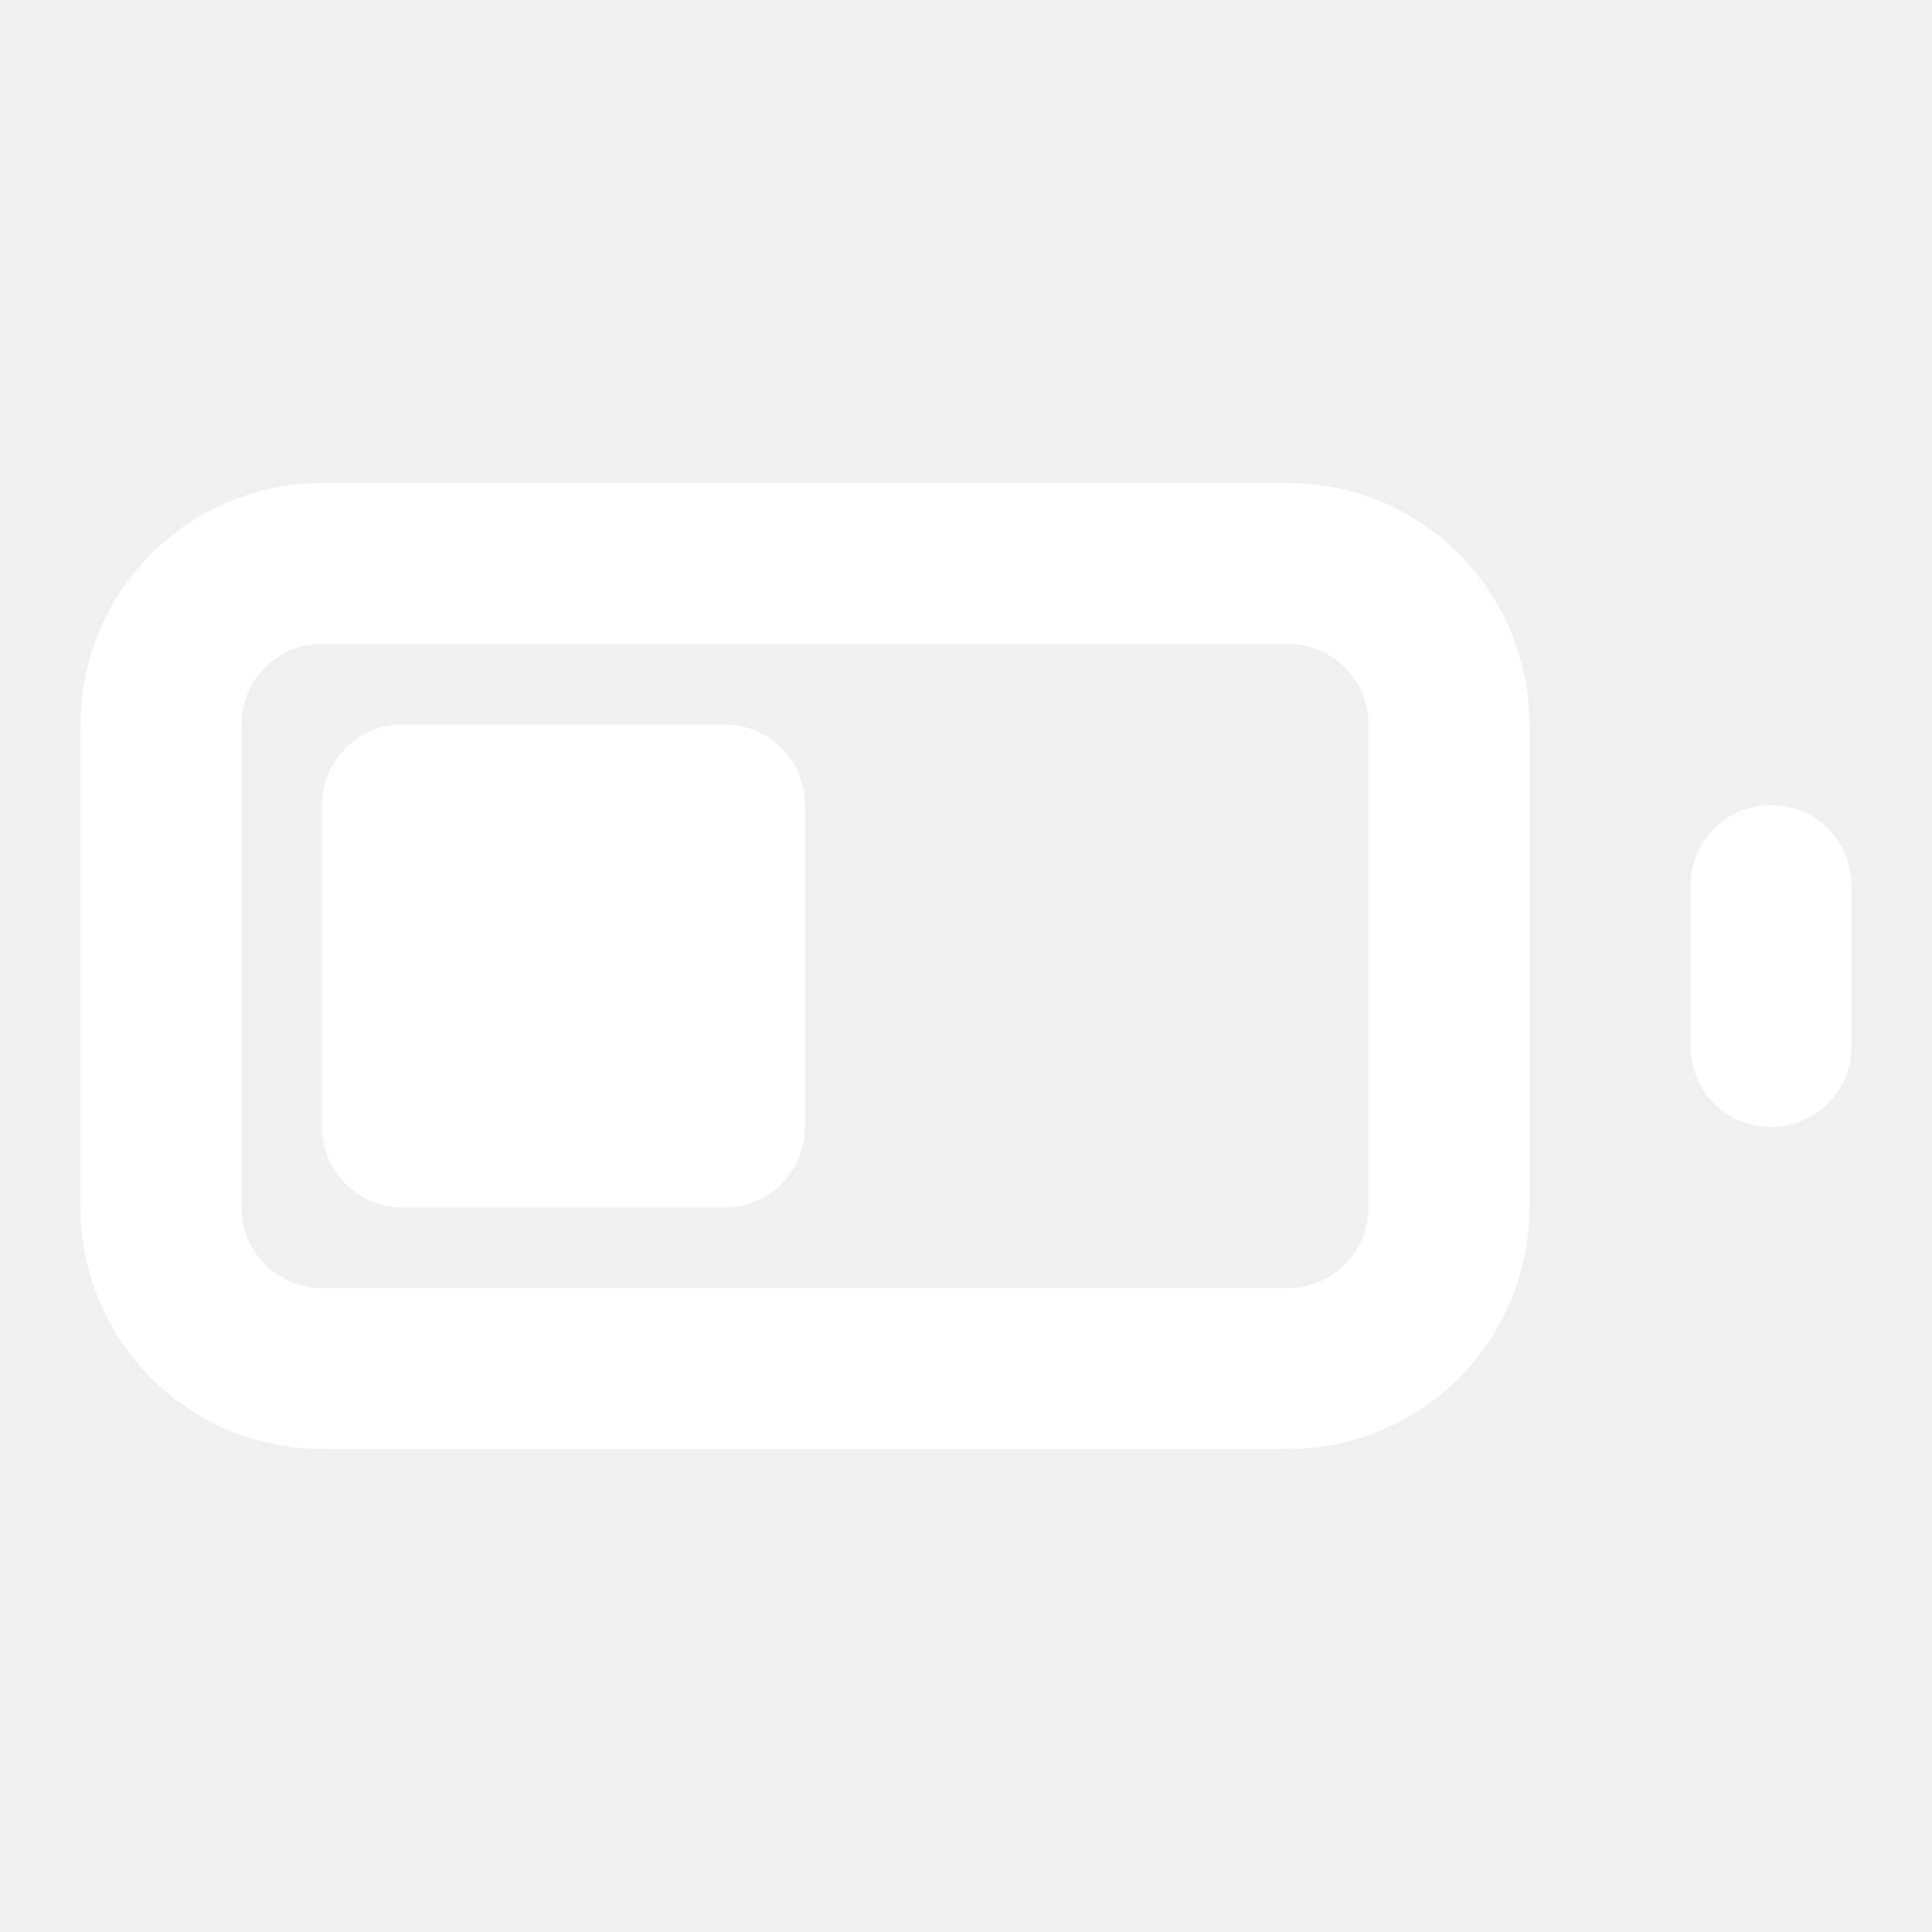
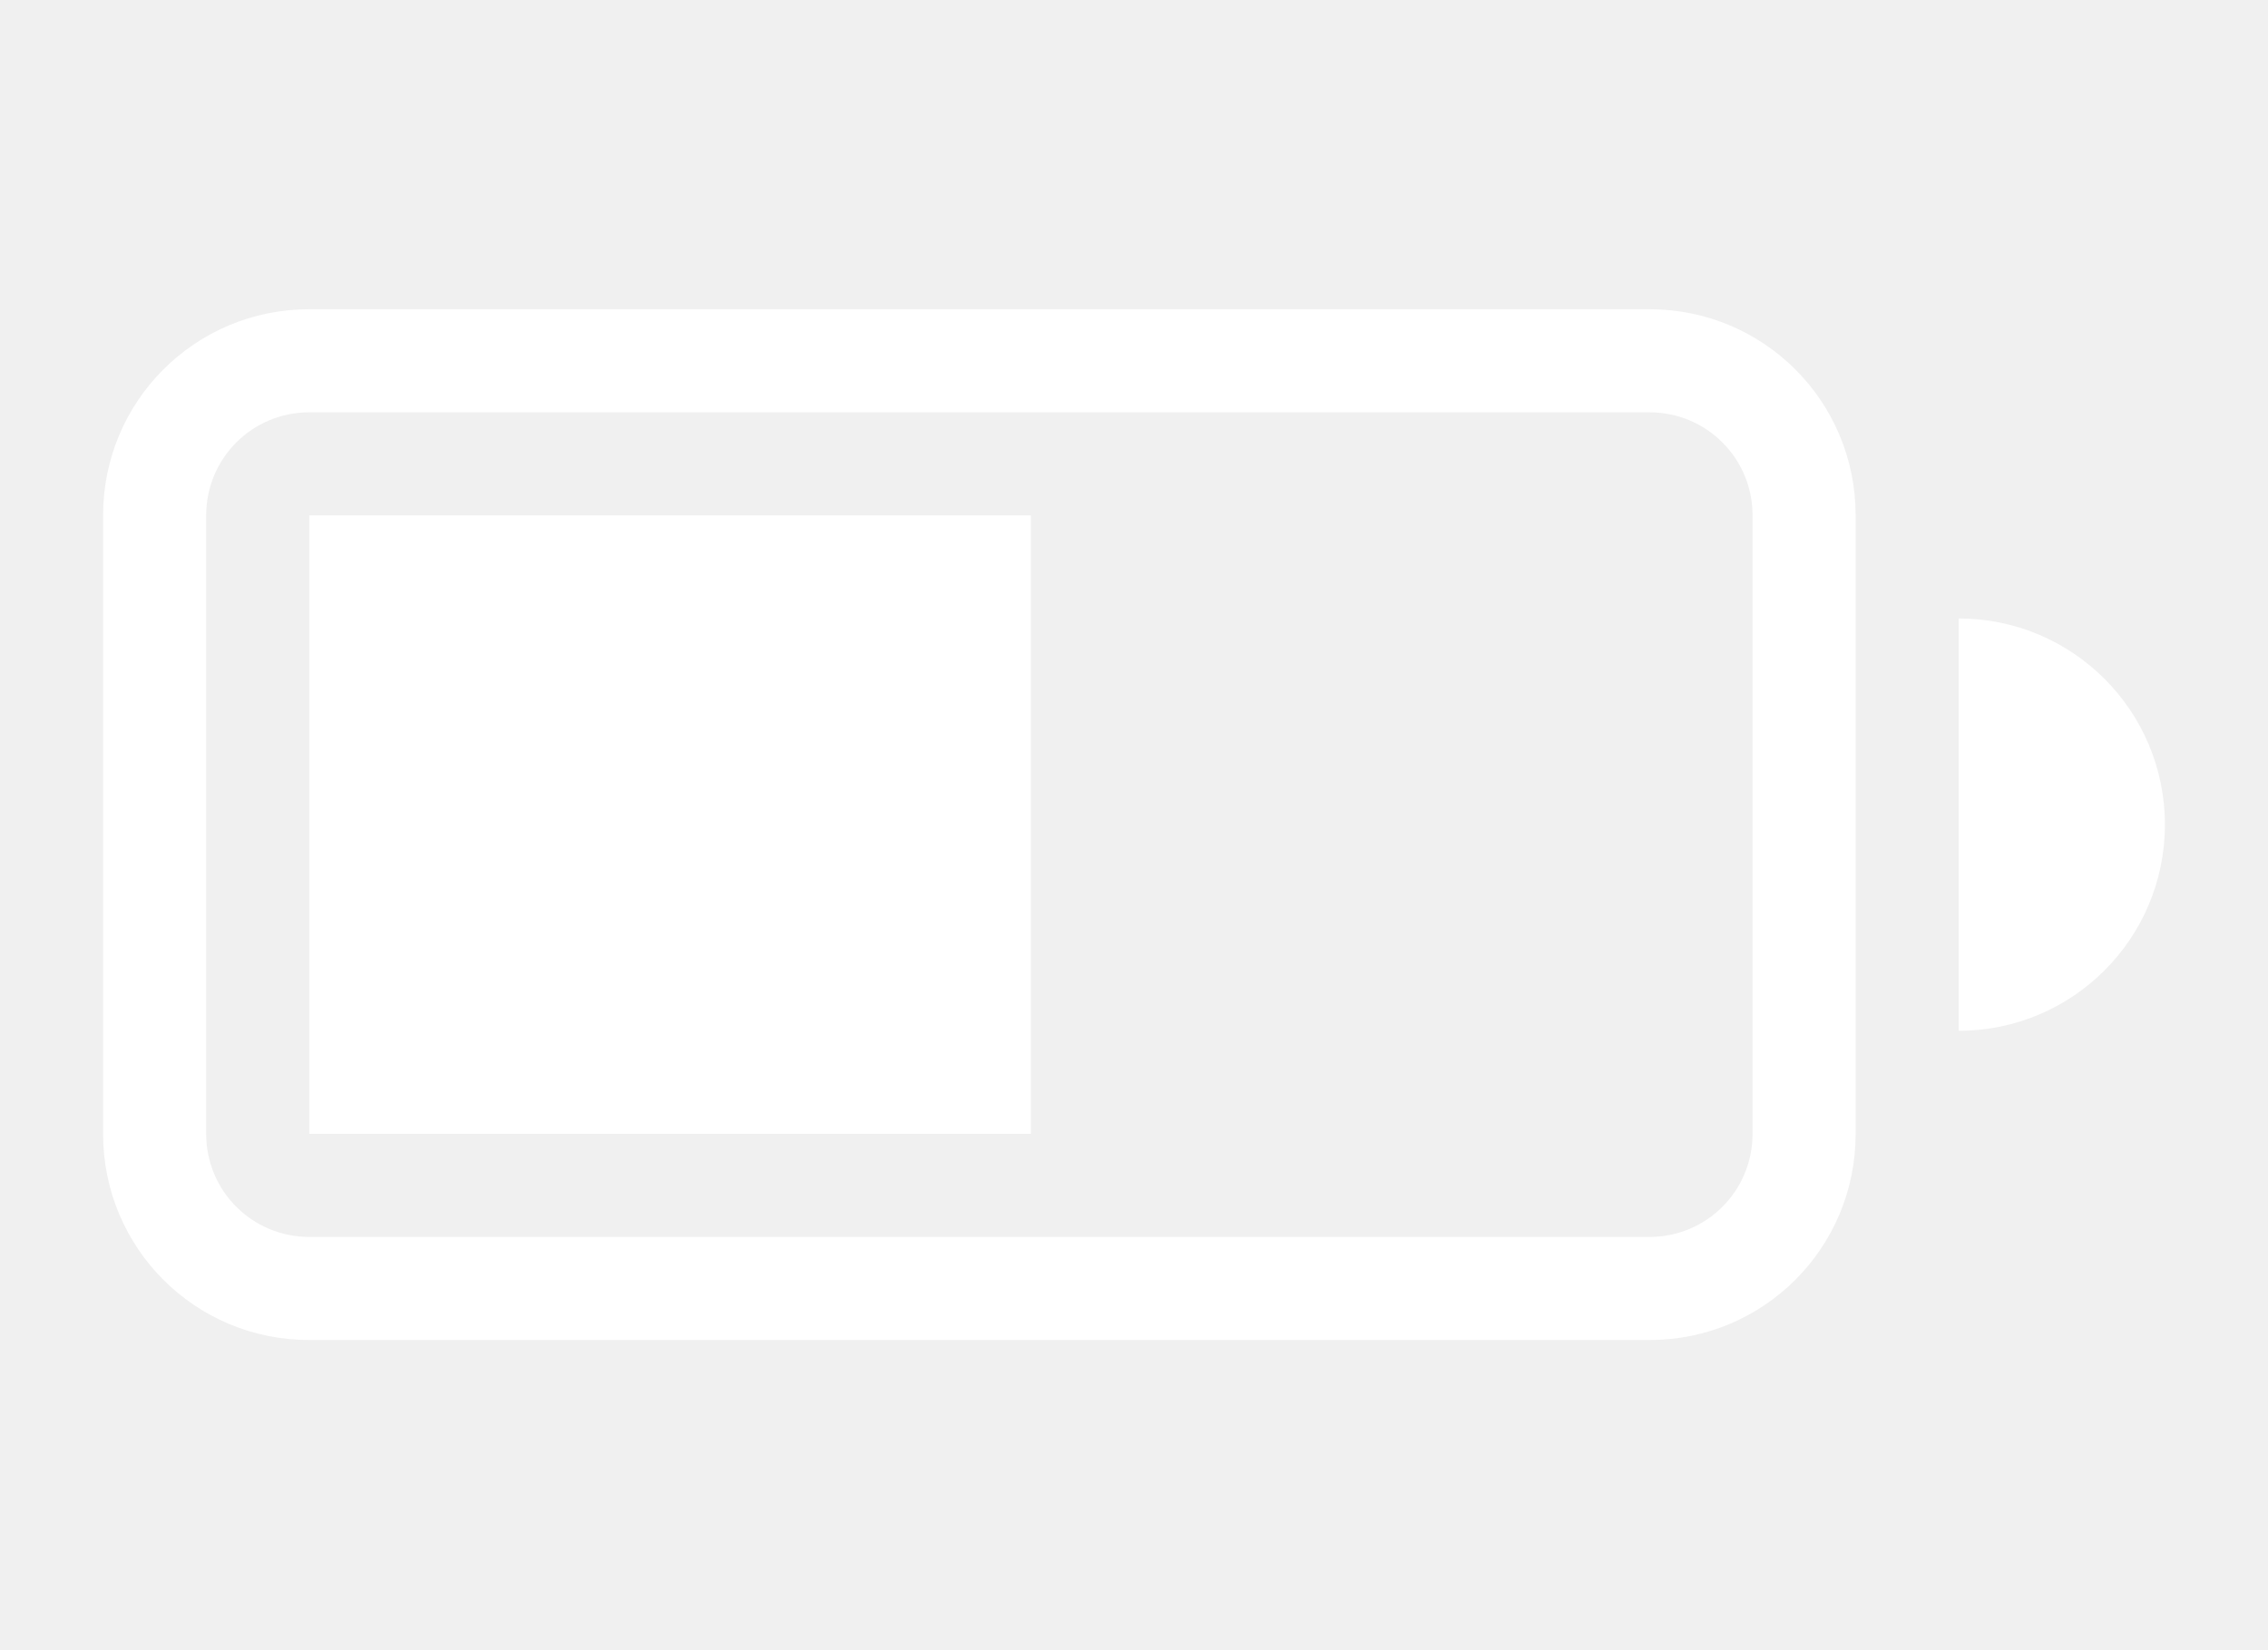
- <svg xmlns="http://www.w3.org/2000/svg" width="16" height="16" viewBox="0 0 24 24" fill="none" stroke="#ffffff" stroke-width="2" stroke-linecap="round" stroke-linejoin="round">
-   <rect x="2" y="7" width="16" height="10" rx="2" />
-   <line x1="22" y1="11" x2="22" y2="13" />
-   <rect x="4" y="9" width="6.0" height="6" rx="1" fill="#ffffff" stroke="none" />
+ <svg xmlns="http://www.w3.org/2000/svg" width="22" height="16" version="1.1">
+   <g transform="translate(1)" fill="#FFFFFF" fill-rule="evenodd">
+     <rect x="2" y="5" width="7" height="6" rx="0" ry="0" stroke-width="1.183" style="paint-order:stroke fill markers" />
+     <path d="m2 3c-1.108 0-2 0.892-2 2v6c0 1.108 0.892 2 2 2h13c1.108 0 2-0.892 2-2v-6c0-1.108-0.892-2-2-2zm0 1h13c0.554 0 1 0.446 1 1v6c0 0.554-0.446 1-1 1h-13c-0.554 0-1-0.446-1-1v-6c0-0.554 0.446-1 1-1z" enable-background="new" style="paint-order:stroke fill markers" />
+     <path d="m18 6v4a2 2 0 0 0 2-2 2 2 0 0 0-2-2z" enable-background="new" style="paint-order:stroke fill markers" />
+   </g>
</svg>
